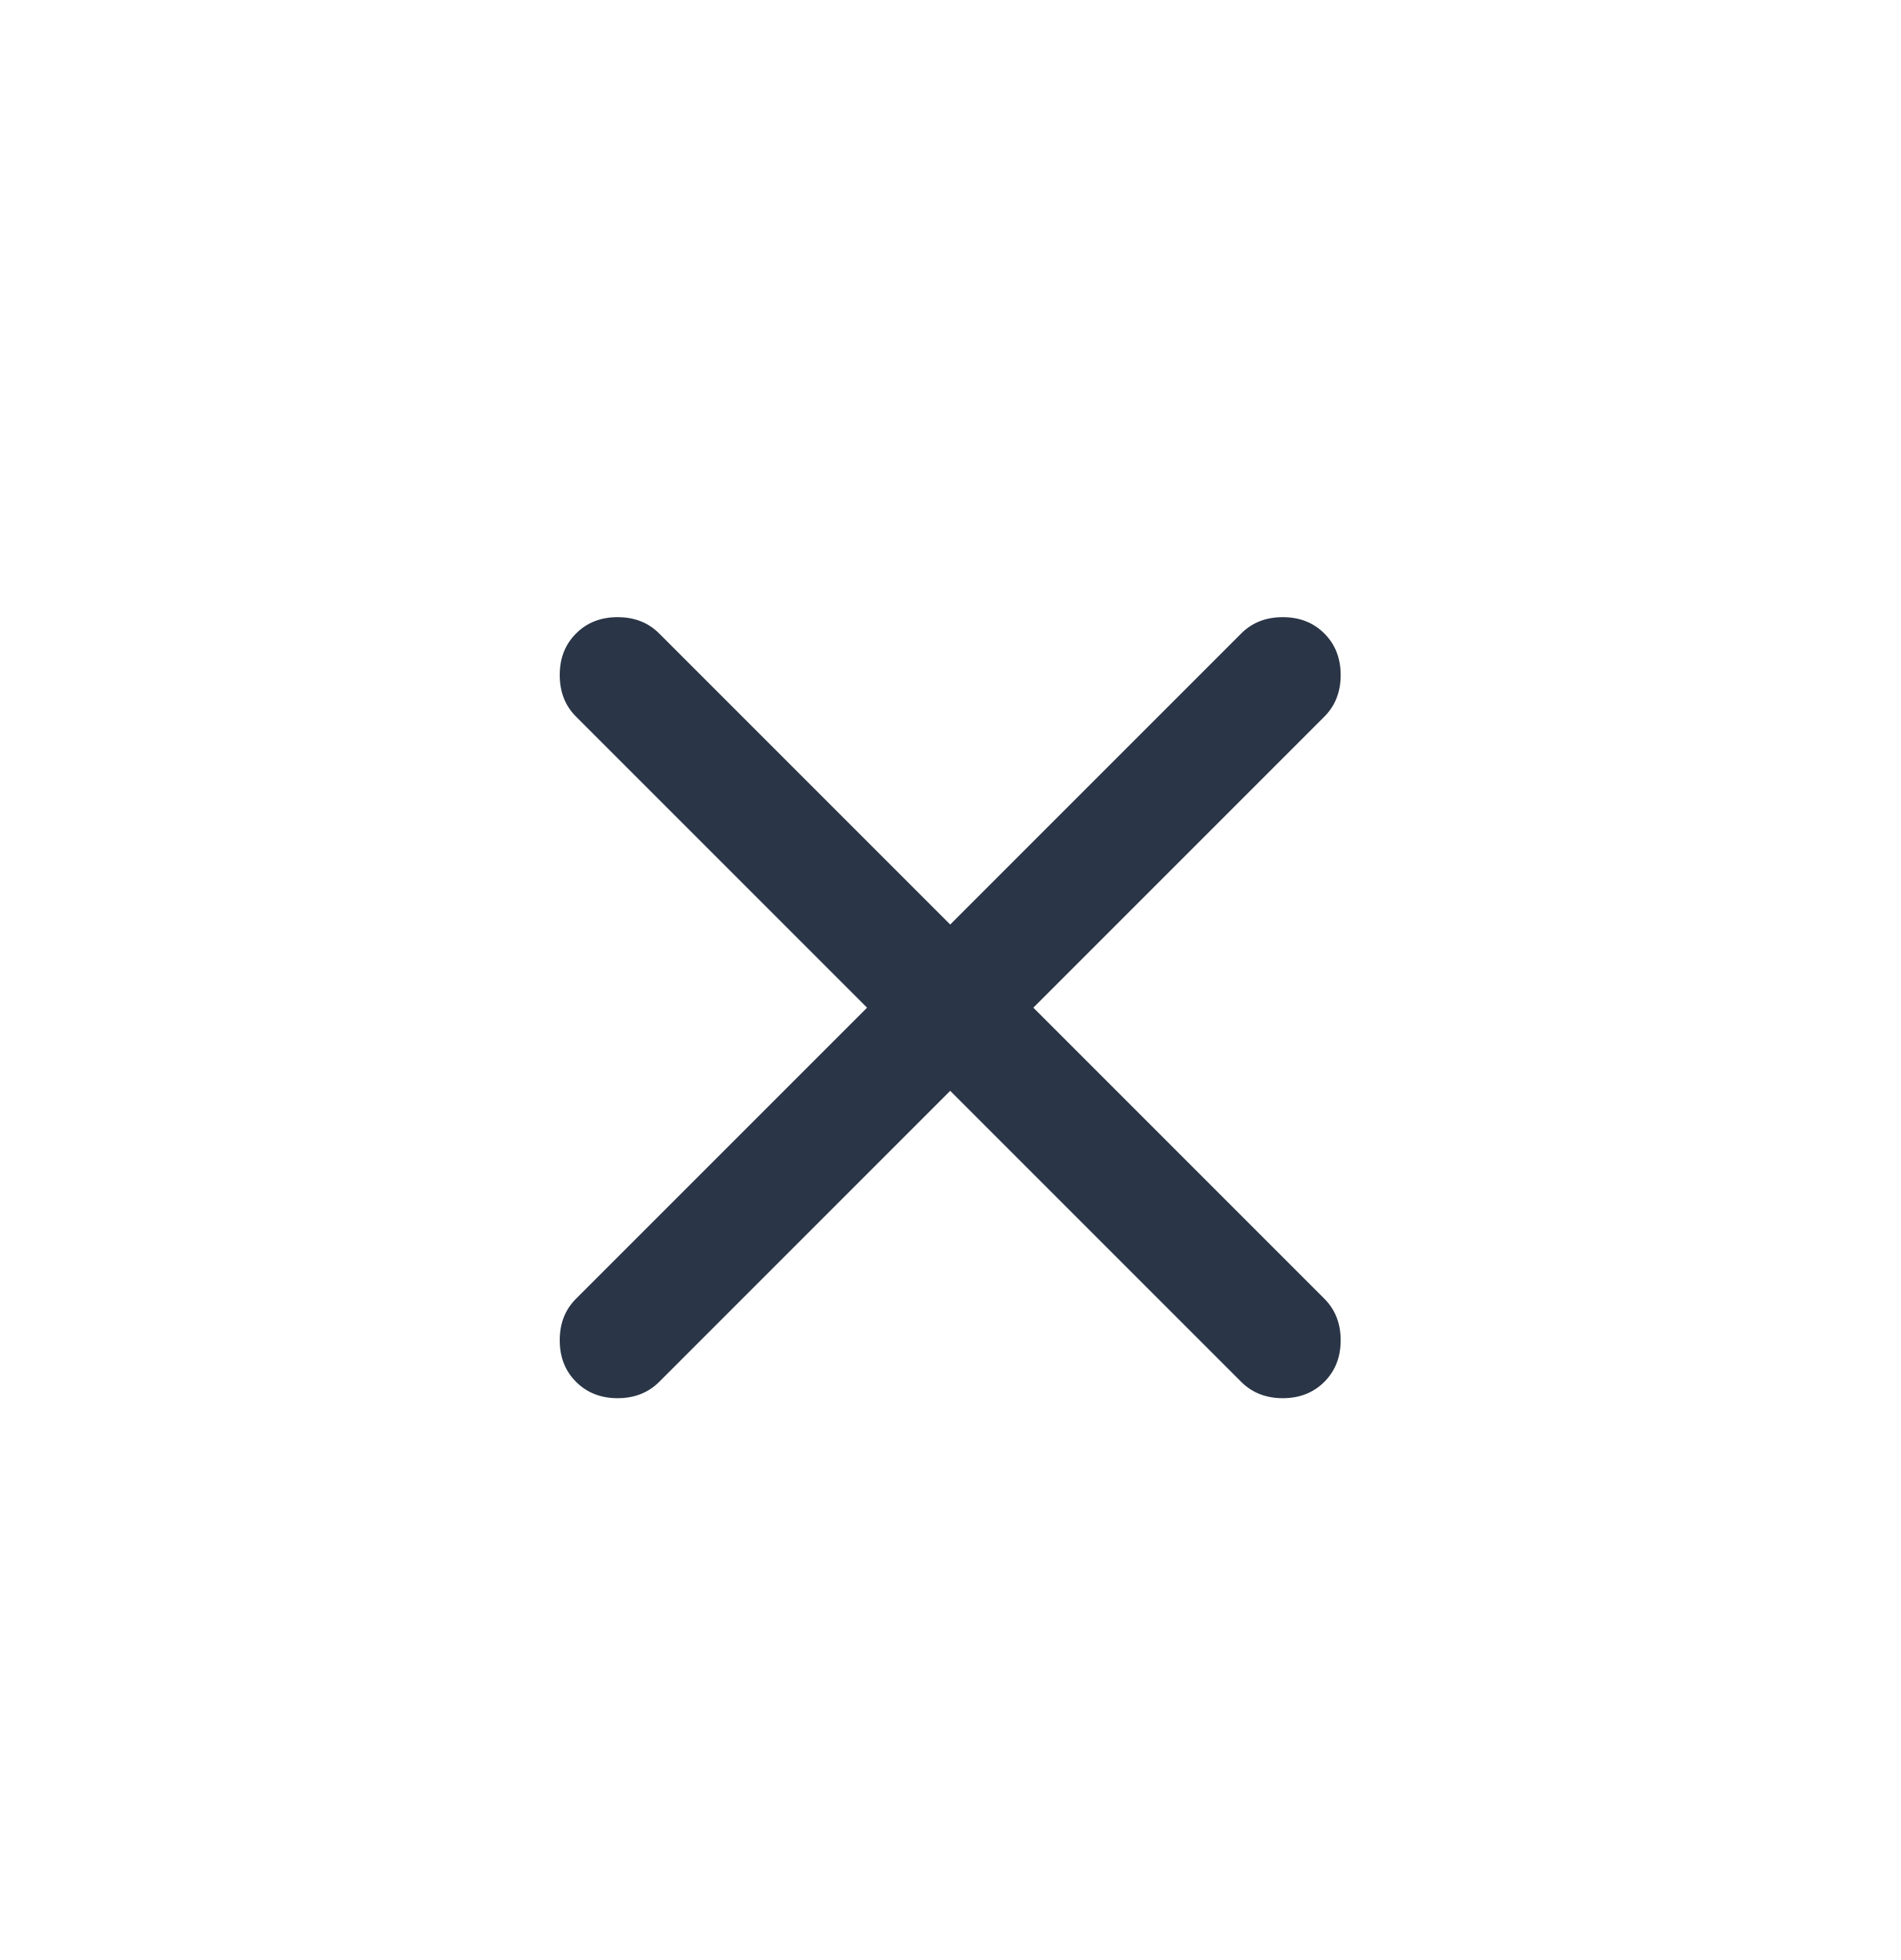
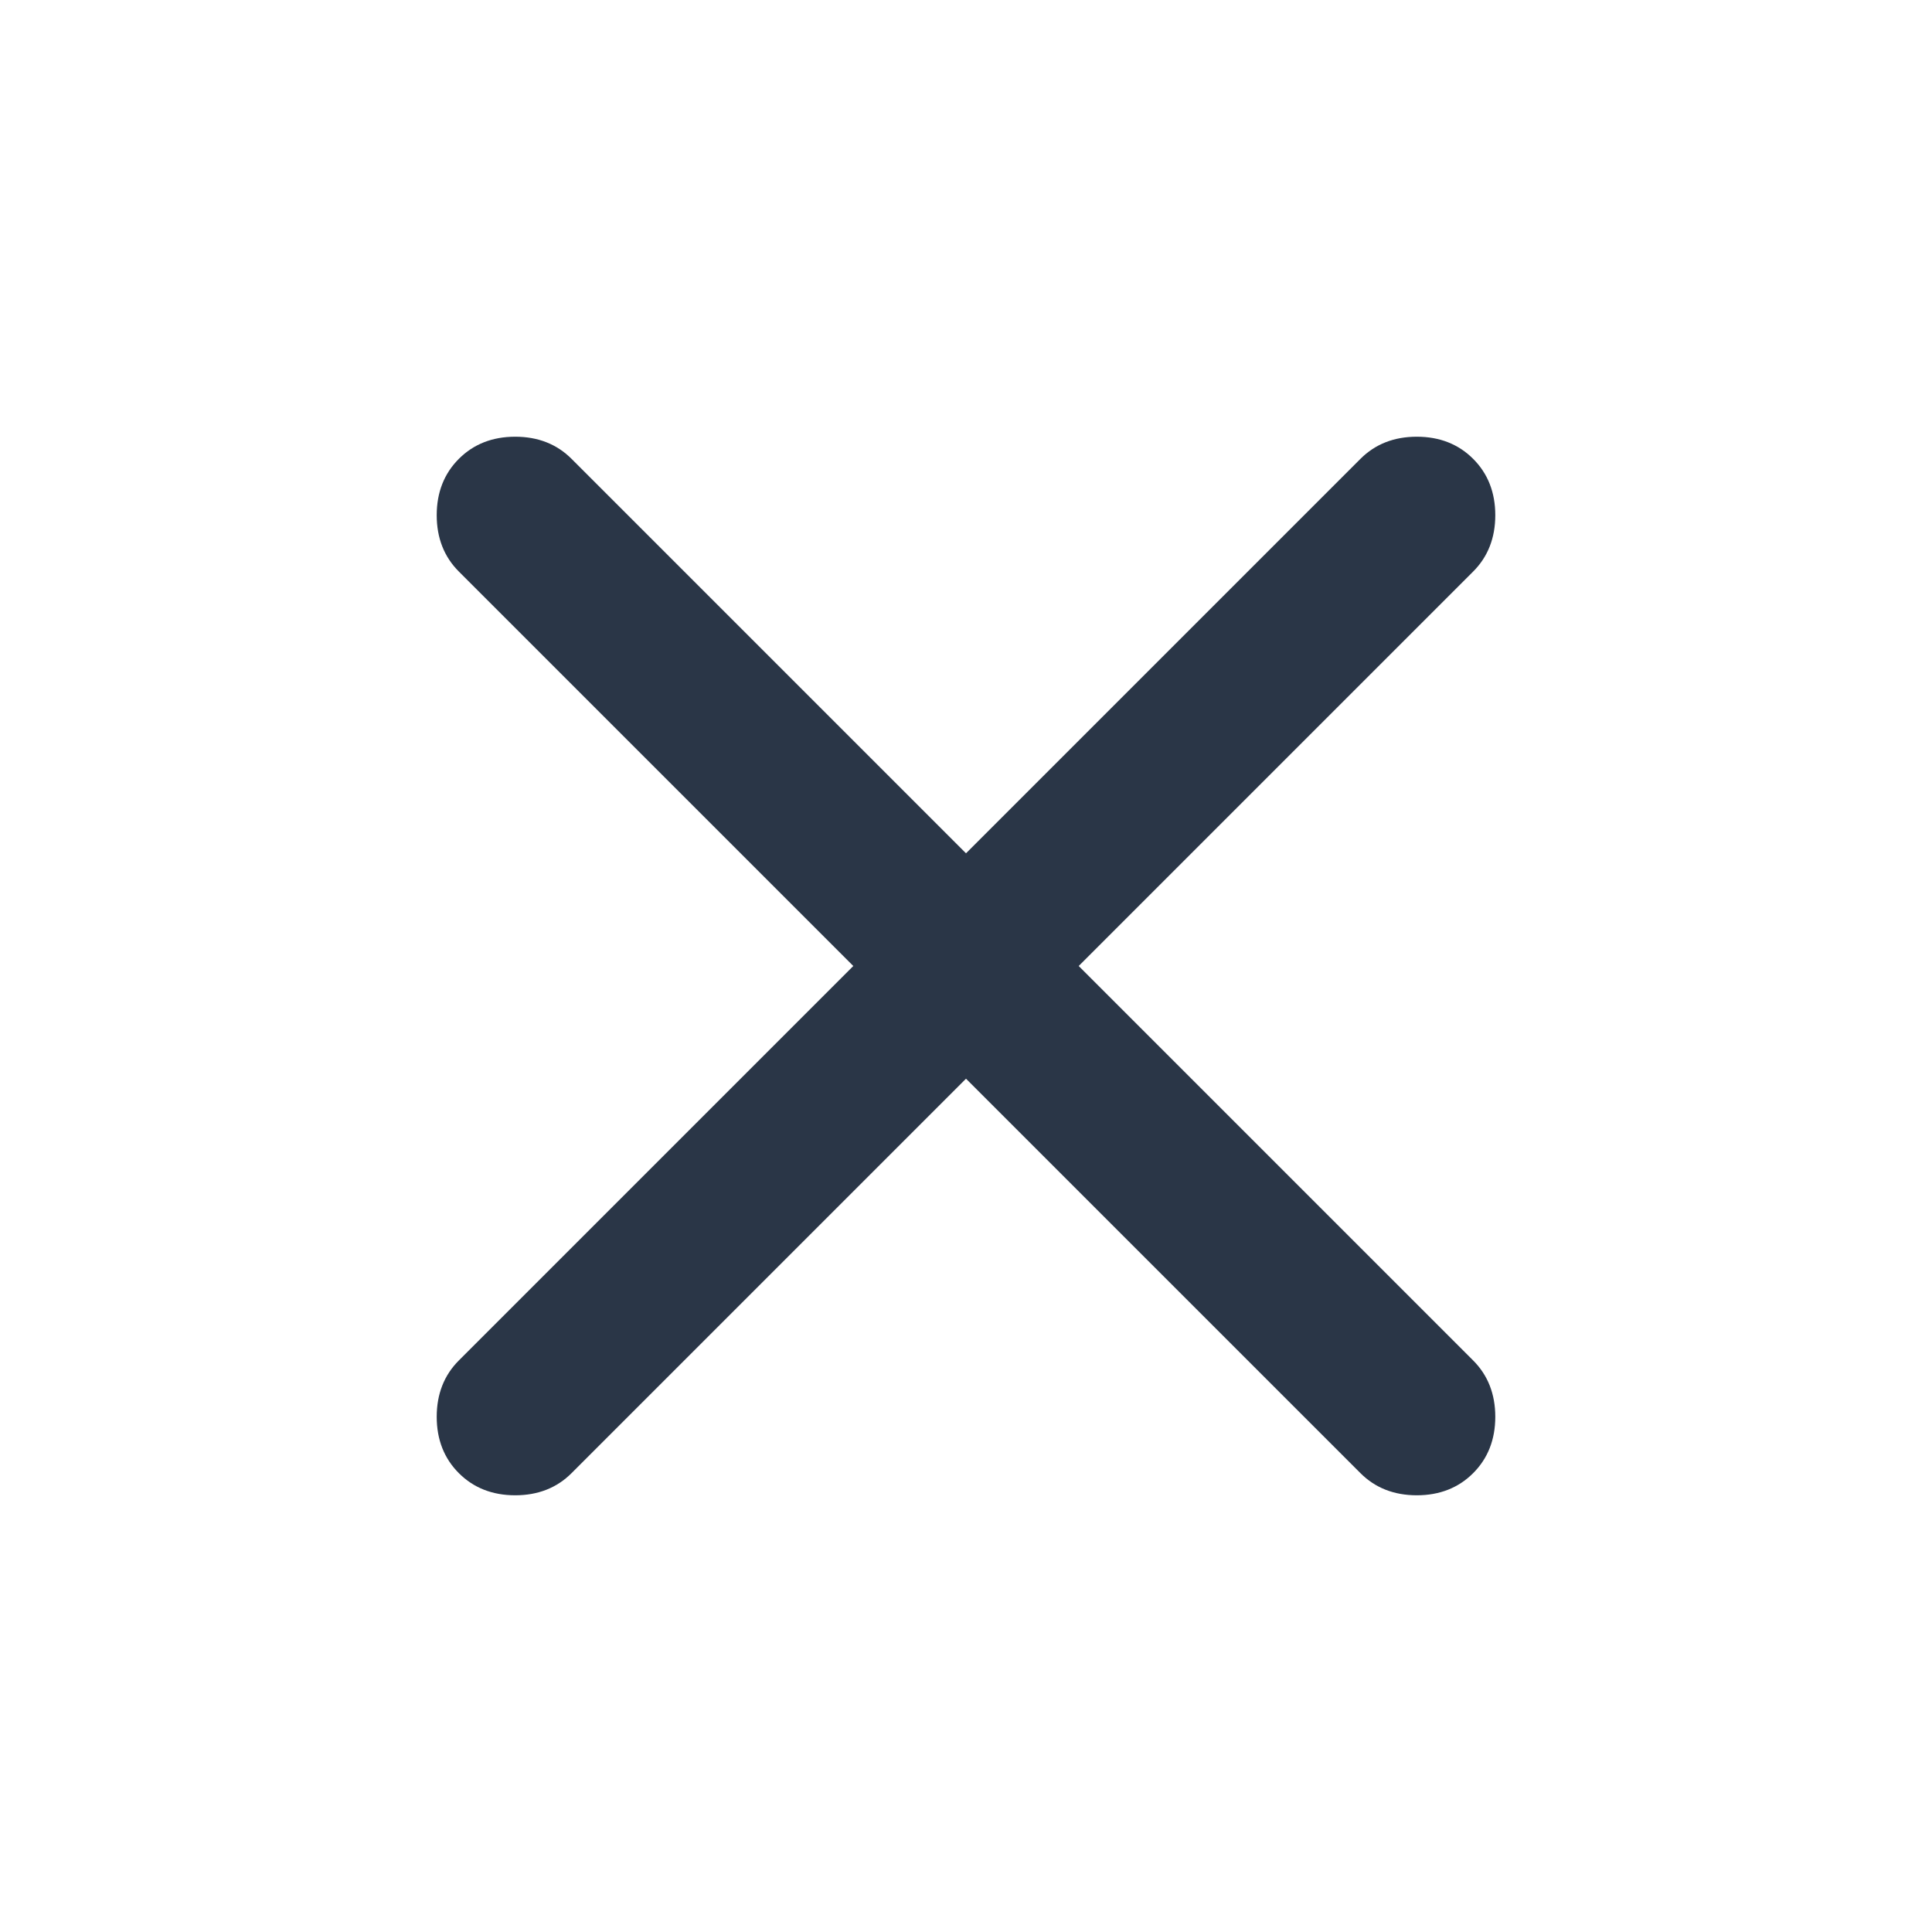
- <svg xmlns="http://www.w3.org/2000/svg" width="32" height="33" viewBox="0 0 32 33" fill="none">
-   <mask id="mask0_71720_5491" style="mask-type:alpha" maskUnits="userSpaceOnUse" x="4" y="4" width="24" height="25">
-     <rect x="4" y="4.966" width="24" height="24" fill="#D9D9D9" />
+ <svg xmlns="http://www.w3.org/2000/svg" width="24" height="24" viewBox="0 0 24 24" fill="none">
+   <mask id="mask0_331509_883" style="mask-type:alpha" maskUnits="userSpaceOnUse" x="0" y="0" width="24" height="24">
+     <rect width="24" height="24" fill="#D9D9D9" />
  </mask>
-   <g mask="url(#mask0_71720_5491)">
-     <path d="M16 18.366L11.1 23.266C10.916 23.449 10.683 23.541 10.4 23.541C10.117 23.541 9.883 23.449 9.7 23.266C9.516 23.082 9.425 22.849 9.425 22.566C9.425 22.282 9.516 22.049 9.7 21.866L14.6 16.966L9.7 12.066C9.516 11.883 9.425 11.649 9.425 11.366C9.425 11.082 9.516 10.849 9.7 10.666C9.883 10.482 10.117 10.391 10.4 10.391C10.683 10.391 10.916 10.482 11.1 10.666L16 15.566L20.9 10.666C21.083 10.482 21.317 10.391 21.6 10.391C21.883 10.391 22.116 10.482 22.3 10.666C22.483 10.849 22.575 11.082 22.575 11.366C22.575 11.649 22.483 11.883 22.3 12.066L17.4 16.966L22.3 21.866C22.483 22.049 22.575 22.282 22.575 22.566C22.575 22.849 22.483 23.082 22.3 23.266C22.116 23.449 21.883 23.541 21.6 23.541C21.317 23.541 21.083 23.449 20.9 23.266L16 18.366Z" fill="#2A3647" />
+   <g mask="url(#mask0_331509_883)">
+     <path d="M12 13.4L7.1 18.3C6.917 18.483 6.683 18.575 6.4 18.575C6.117 18.575 5.883 18.483 5.7 18.3C5.517 18.117 5.425 17.883 5.425 17.6C5.425 17.317 5.517 17.083 5.7 16.9L10.6 12L5.7 7.1C5.517 6.917 5.425 6.683 5.425 6.4C5.425 6.117 5.517 5.883 5.7 5.7C5.883 5.517 6.117 5.425 6.4 5.425C6.683 5.425 6.917 5.517 7.1 5.7L12 10.6L16.9 5.7C17.083 5.517 17.317 5.425 17.6 5.425C17.883 5.425 18.117 5.517 18.3 5.7C18.483 5.883 18.575 6.117 18.575 6.4C18.575 6.683 18.483 6.917 18.3 7.1L13.4 12L18.3 16.9C18.483 17.083 18.575 17.317 18.575 17.6C18.575 17.883 18.483 18.117 18.3 18.3C18.117 18.483 17.883 18.575 17.6 18.575C17.317 18.575 17.083 18.483 16.9 18.3L12 13.4Z" fill="#2A3647" />
  </g>
</svg>
